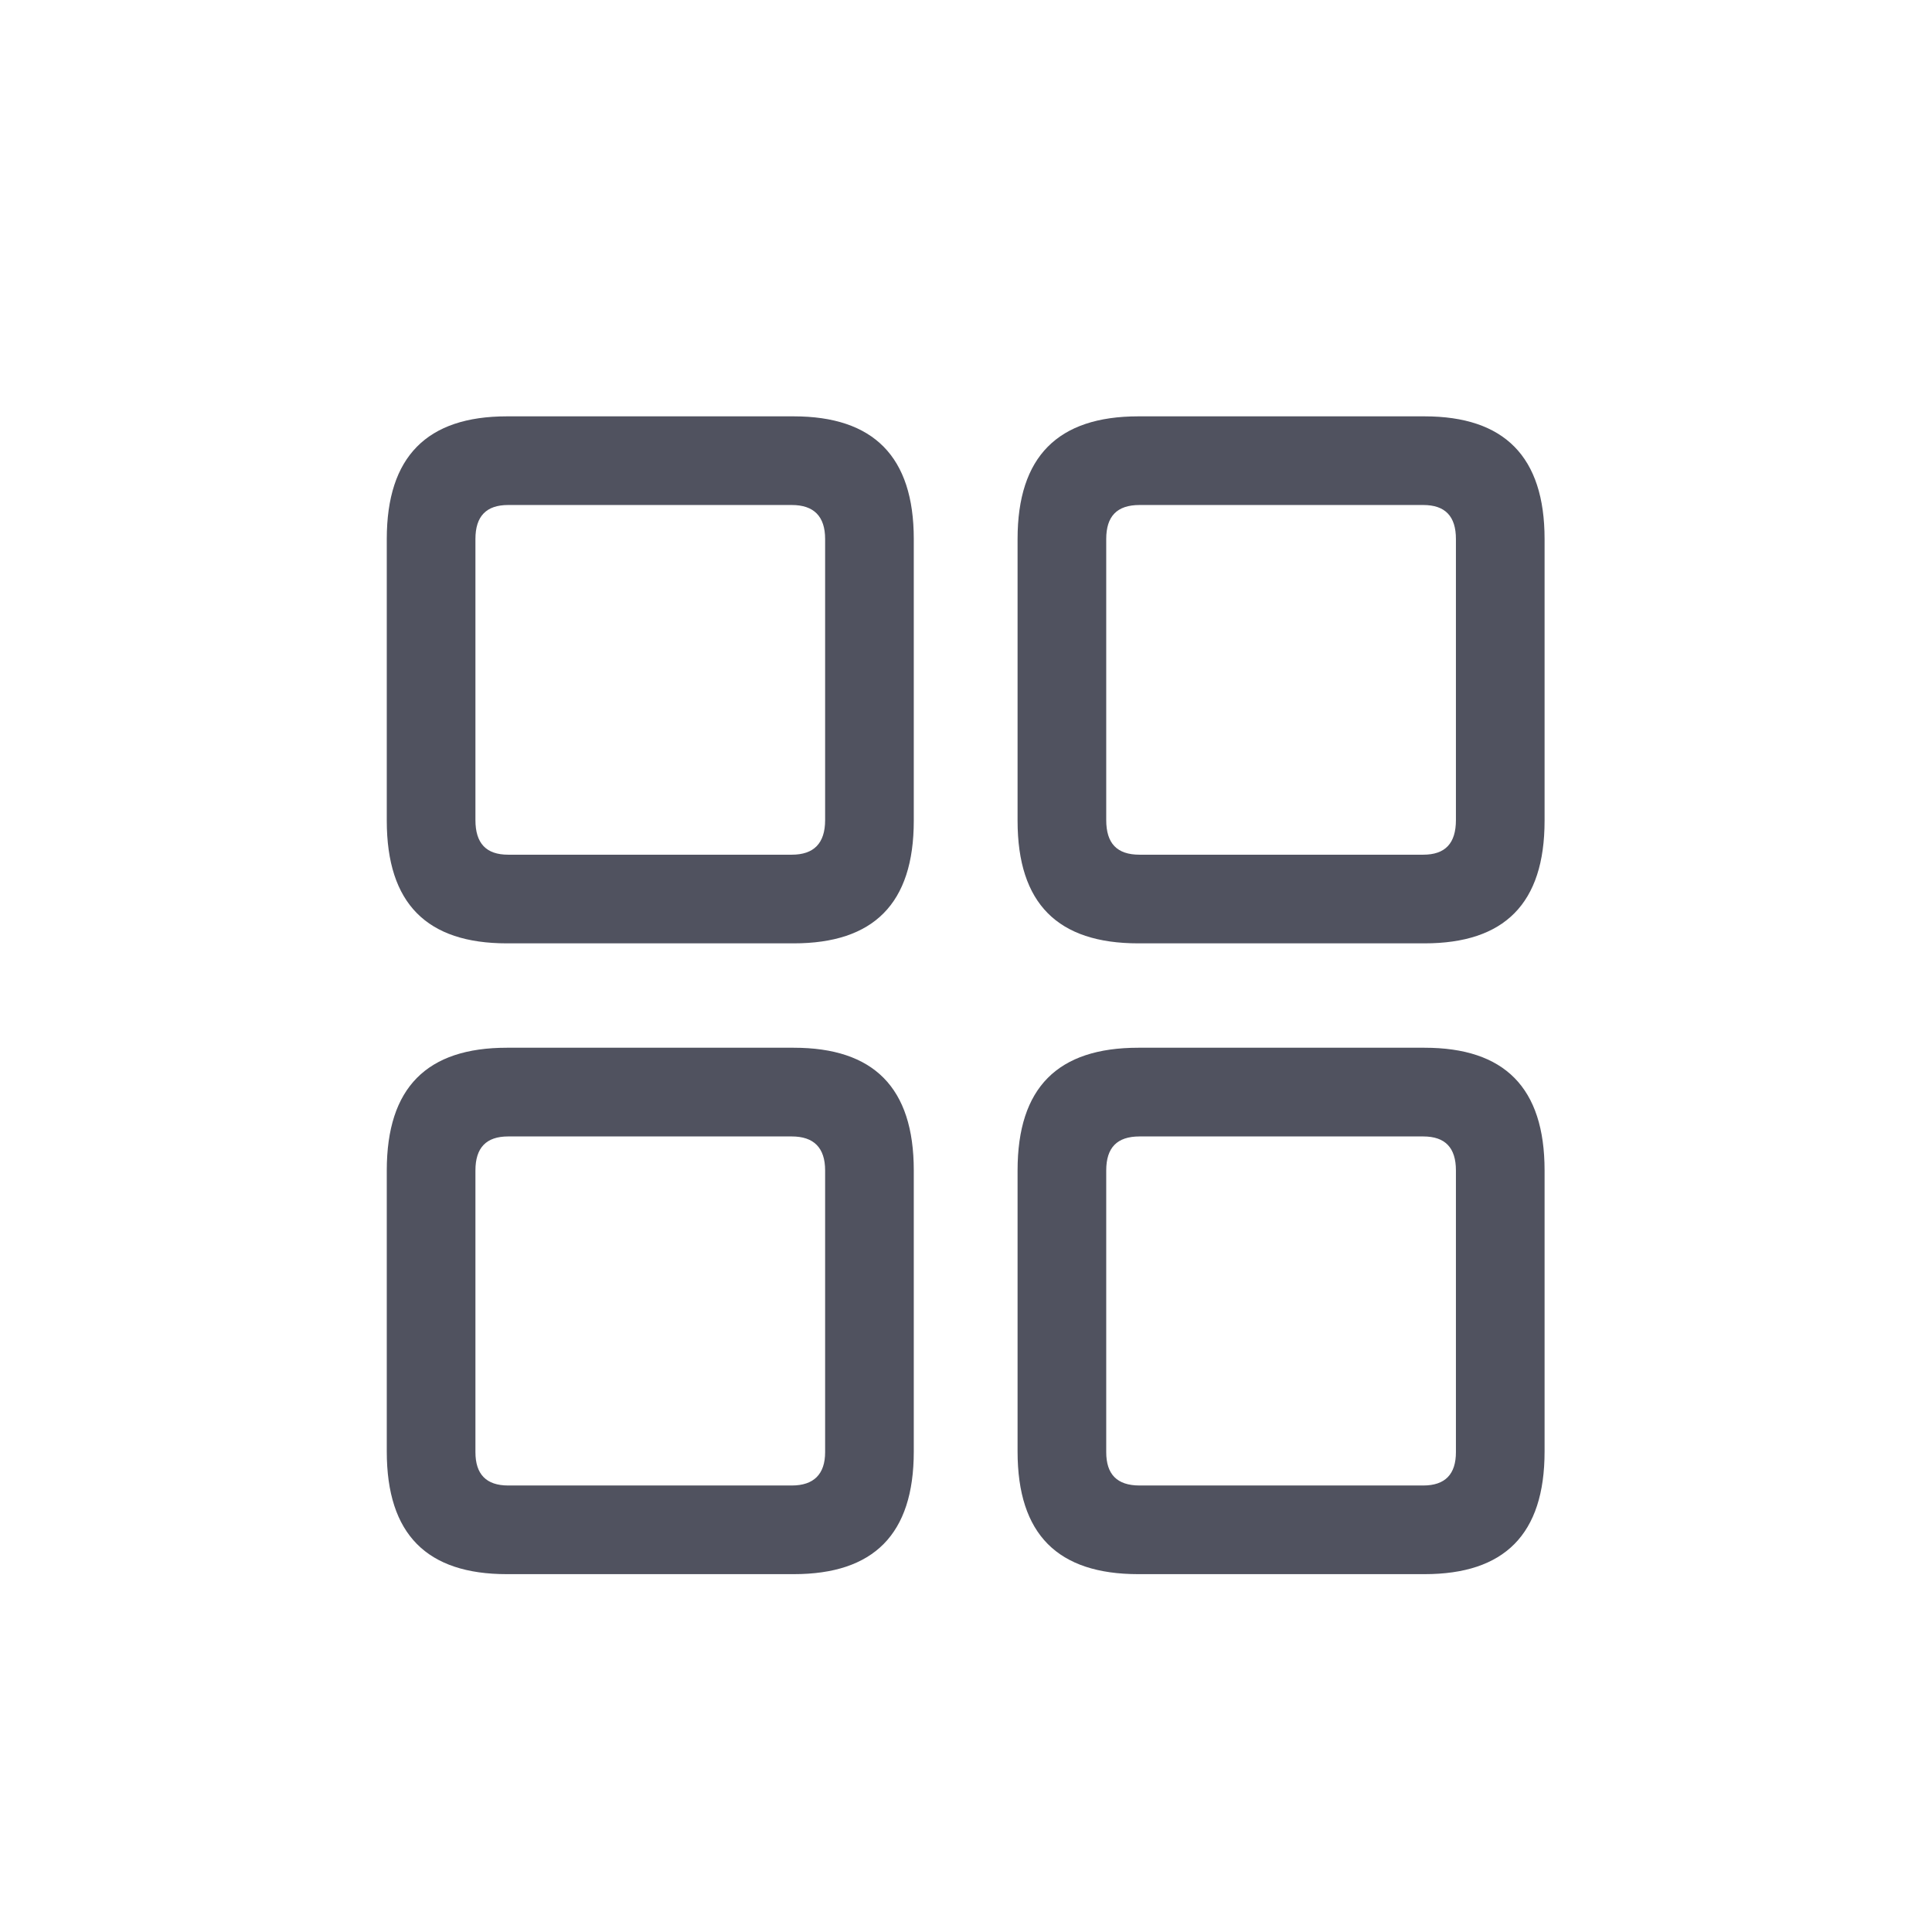
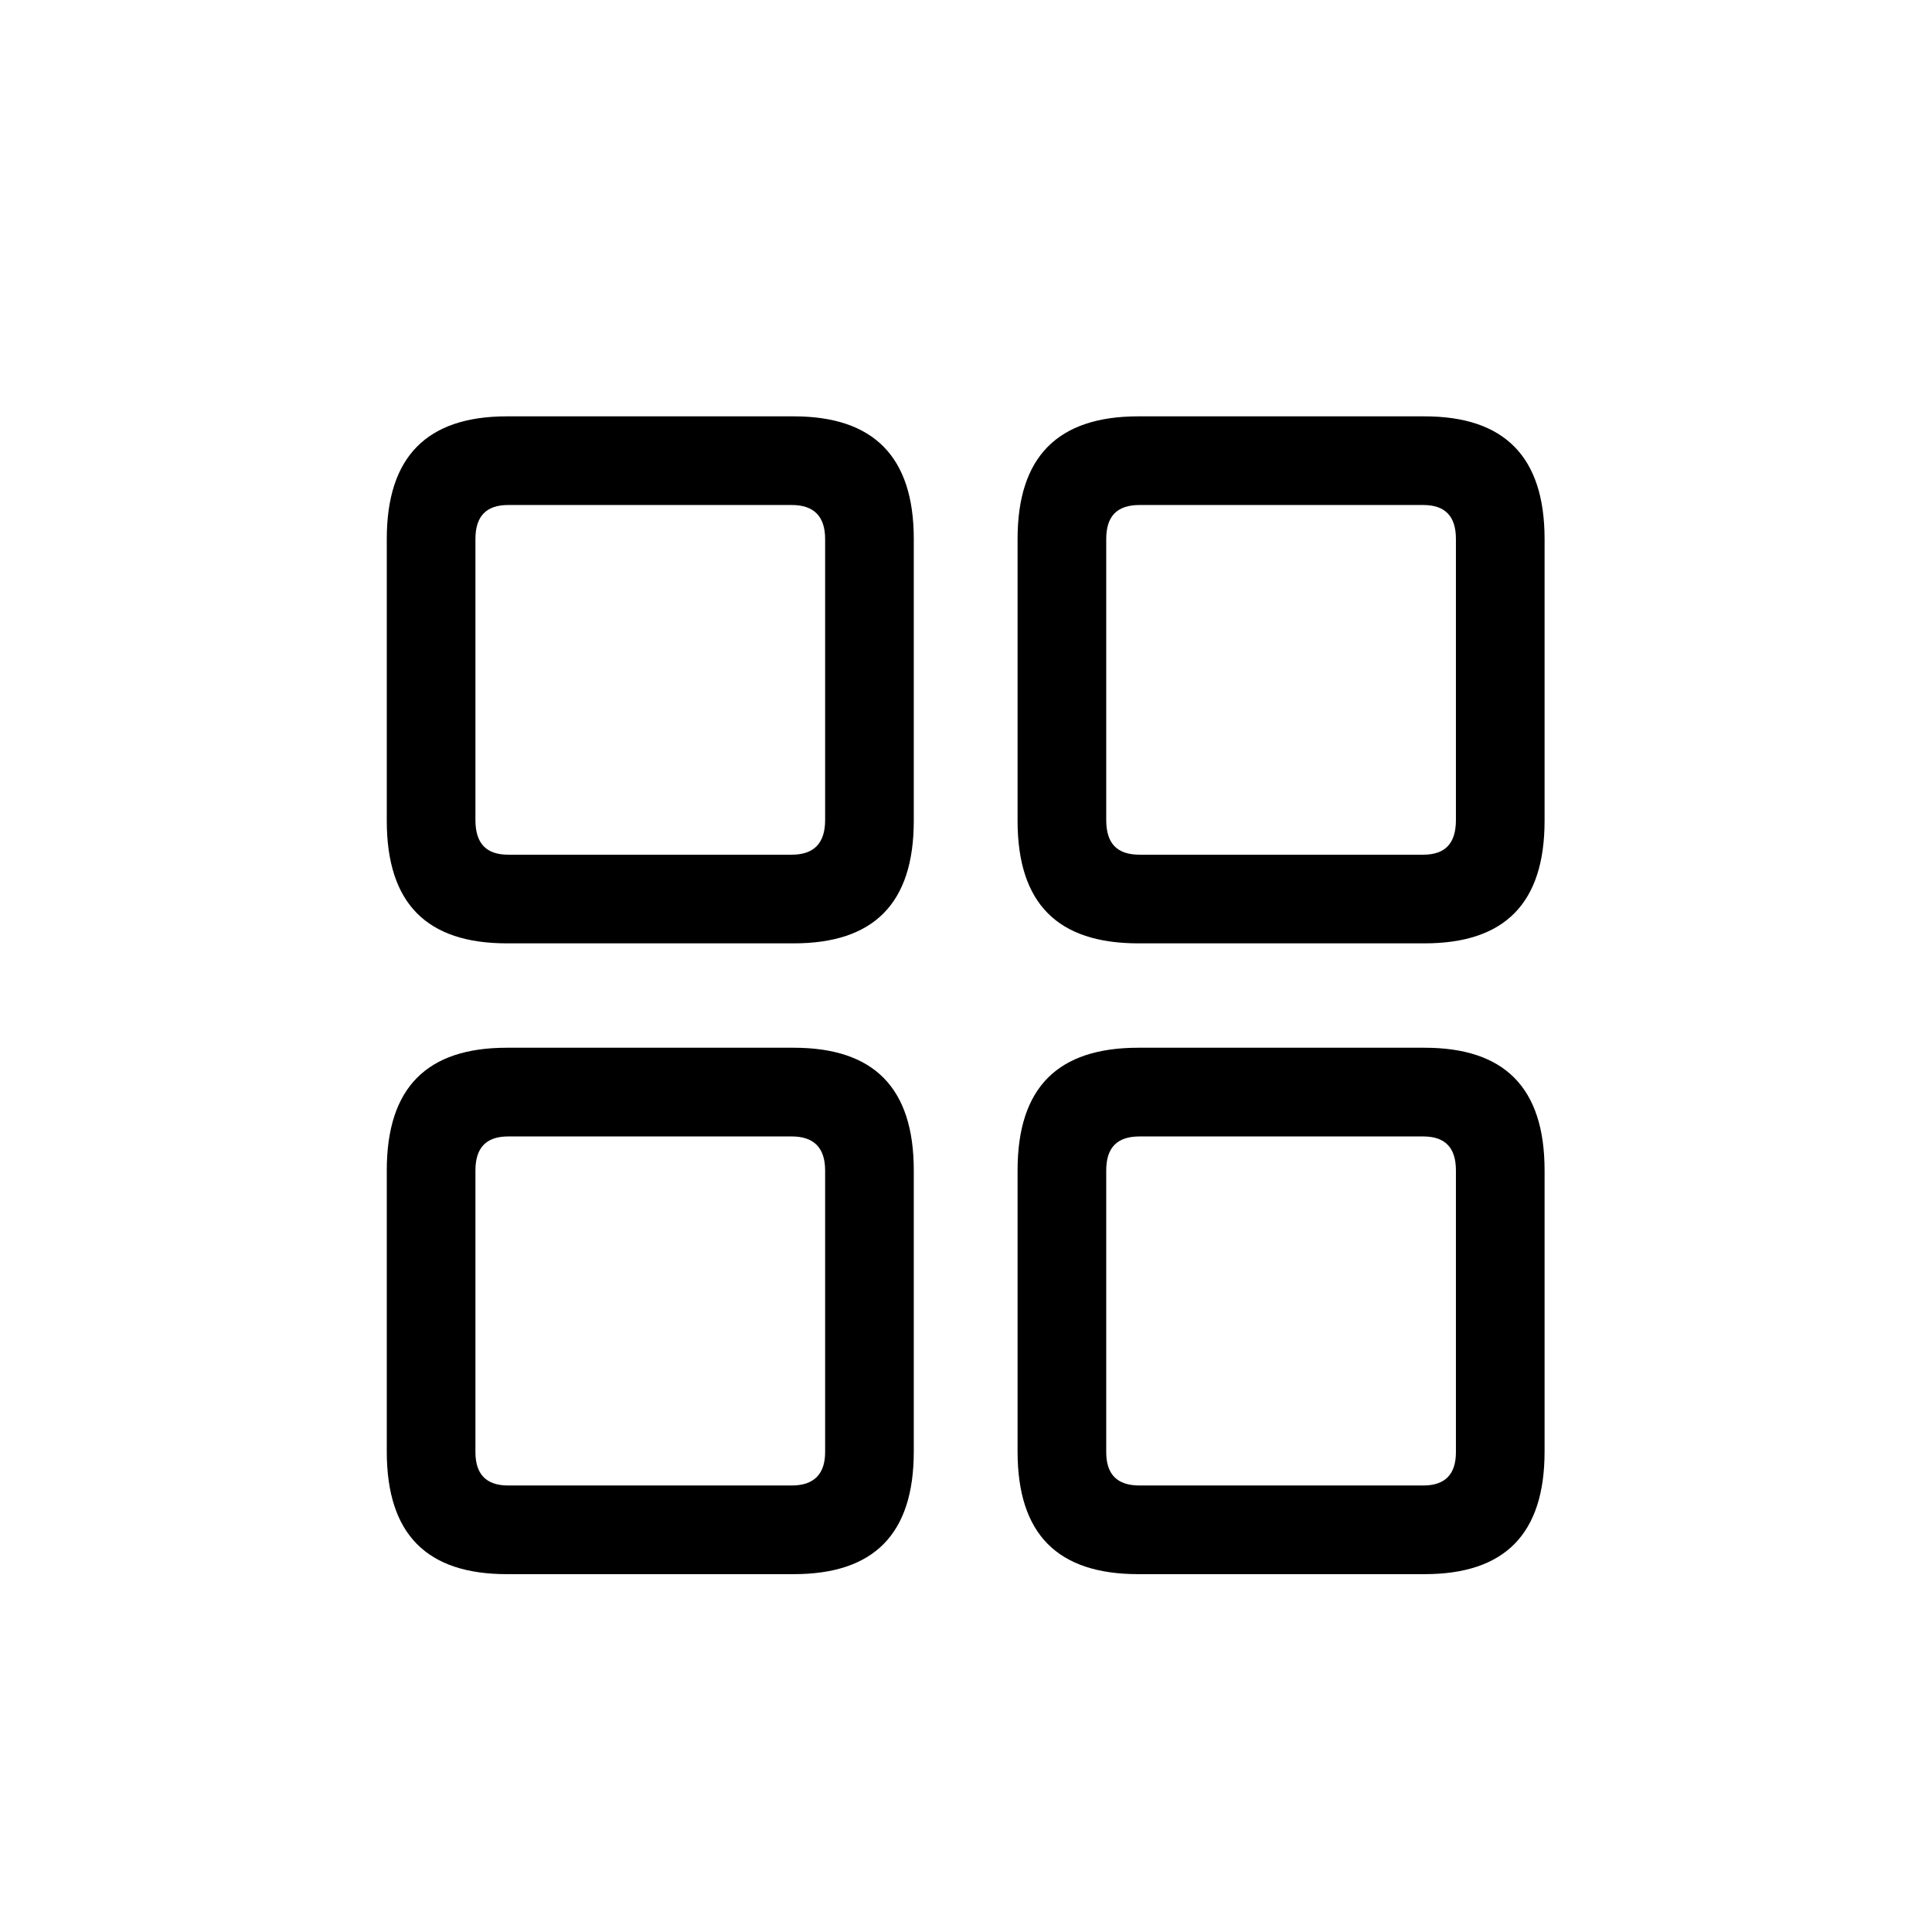
<svg xmlns="http://www.w3.org/2000/svg" width="36" height="36" viewBox="0 0 36 36" fill="none">
-   <path d="M9.445 17.578C7.957 17.578 7.207 16.84 7.207 15.293V10.043C7.207 8.508 7.957 7.758 9.445 7.758H14.789C16.277 7.758 17.027 8.508 17.027 10.043V15.293C17.027 16.84 16.277 17.578 14.789 17.578H9.445ZM21.211 17.578C19.711 17.578 18.961 16.84 18.961 15.293V10.043C18.961 8.508 19.711 7.758 21.211 7.758H26.543C28.031 7.758 28.781 8.508 28.781 10.043V15.293C28.781 16.84 28.031 17.578 26.543 17.578H21.211ZM9.469 15.926H14.754C15.164 15.926 15.375 15.715 15.375 15.281V10.043C15.375 9.621 15.164 9.41 14.754 9.41H9.469C9.059 9.41 8.859 9.621 8.859 10.043V15.281C8.859 15.715 9.059 15.926 9.469 15.926ZM21.234 15.926H26.52C26.93 15.926 27.129 15.715 27.129 15.281V10.043C27.129 9.621 26.93 9.41 26.52 9.41H21.234C20.812 9.41 20.613 9.621 20.613 10.043V15.281C20.613 15.715 20.812 15.926 21.234 15.926ZM9.445 29.332C7.957 29.332 7.207 28.594 7.207 27.047V21.809C7.207 20.262 7.957 19.523 9.445 19.523H14.789C16.277 19.523 17.027 20.262 17.027 21.809V27.047C17.027 28.594 16.277 29.332 14.789 29.332H9.445ZM21.211 29.332C19.711 29.332 18.961 28.594 18.961 27.047V21.809C18.961 20.262 19.711 19.523 21.211 19.523H26.543C28.031 19.523 28.781 20.262 28.781 21.809V27.047C28.781 28.594 28.031 29.332 26.543 29.332H21.211ZM9.469 27.68H14.754C15.164 27.68 15.375 27.469 15.375 27.059V21.809C15.375 21.387 15.164 21.176 14.754 21.176H9.469C9.059 21.176 8.859 21.387 8.859 21.809V27.059C8.859 27.469 9.059 27.68 9.469 27.68ZM21.234 27.68H26.52C26.93 27.68 27.129 27.469 27.129 27.059V21.809C27.129 21.387 26.93 21.176 26.52 21.176H21.234C20.812 21.176 20.613 21.387 20.613 21.809V27.059C20.613 27.469 20.812 27.68 21.234 27.68Z" fill="#50525F" />
+   <path d="M9.445 17.578C7.957 17.578 7.207 16.84 7.207 15.293V10.043C7.207 8.508 7.957 7.758 9.445 7.758H14.789C16.277 7.758 17.027 8.508 17.027 10.043V15.293C17.027 16.84 16.277 17.578 14.789 17.578H9.445ZM21.211 17.578C19.711 17.578 18.961 16.84 18.961 15.293V10.043C18.961 8.508 19.711 7.758 21.211 7.758H26.543C28.031 7.758 28.781 8.508 28.781 10.043V15.293C28.781 16.84 28.031 17.578 26.543 17.578H21.211ZM9.469 15.926H14.754C15.164 15.926 15.375 15.715 15.375 15.281V10.043C15.375 9.621 15.164 9.41 14.754 9.41H9.469C9.059 9.41 8.859 9.621 8.859 10.043V15.281C8.859 15.715 9.059 15.926 9.469 15.926ZM21.234 15.926H26.52C26.93 15.926 27.129 15.715 27.129 15.281V10.043C27.129 9.621 26.93 9.41 26.52 9.41H21.234C20.812 9.41 20.613 9.621 20.613 10.043V15.281C20.613 15.715 20.812 15.926 21.234 15.926ZM9.445 29.332C7.957 29.332 7.207 28.594 7.207 27.047V21.809C7.207 20.262 7.957 19.523 9.445 19.523H14.789C16.277 19.523 17.027 20.262 17.027 21.809V27.047C17.027 28.594 16.277 29.332 14.789 29.332H9.445ZM21.211 29.332C19.711 29.332 18.961 28.594 18.961 27.047V21.809C18.961 20.262 19.711 19.523 21.211 19.523H26.543C28.031 19.523 28.781 20.262 28.781 21.809V27.047C28.781 28.594 28.031 29.332 26.543 29.332H21.211ZM9.469 27.68H14.754C15.164 27.68 15.375 27.469 15.375 27.059V21.809C15.375 21.387 15.164 21.176 14.754 21.176H9.469C9.059 21.176 8.859 21.387 8.859 21.809V27.059C8.859 27.469 9.059 27.68 9.469 27.68ZM21.234 27.68H26.52C26.93 27.68 27.129 27.469 27.129 27.059V21.809C27.129 21.387 26.93 21.176 26.52 21.176H21.234C20.812 21.176 20.613 21.387 20.613 21.809V27.059C20.613 27.469 20.812 27.68 21.234 27.68Z" fill="currentColor" />
</svg>
